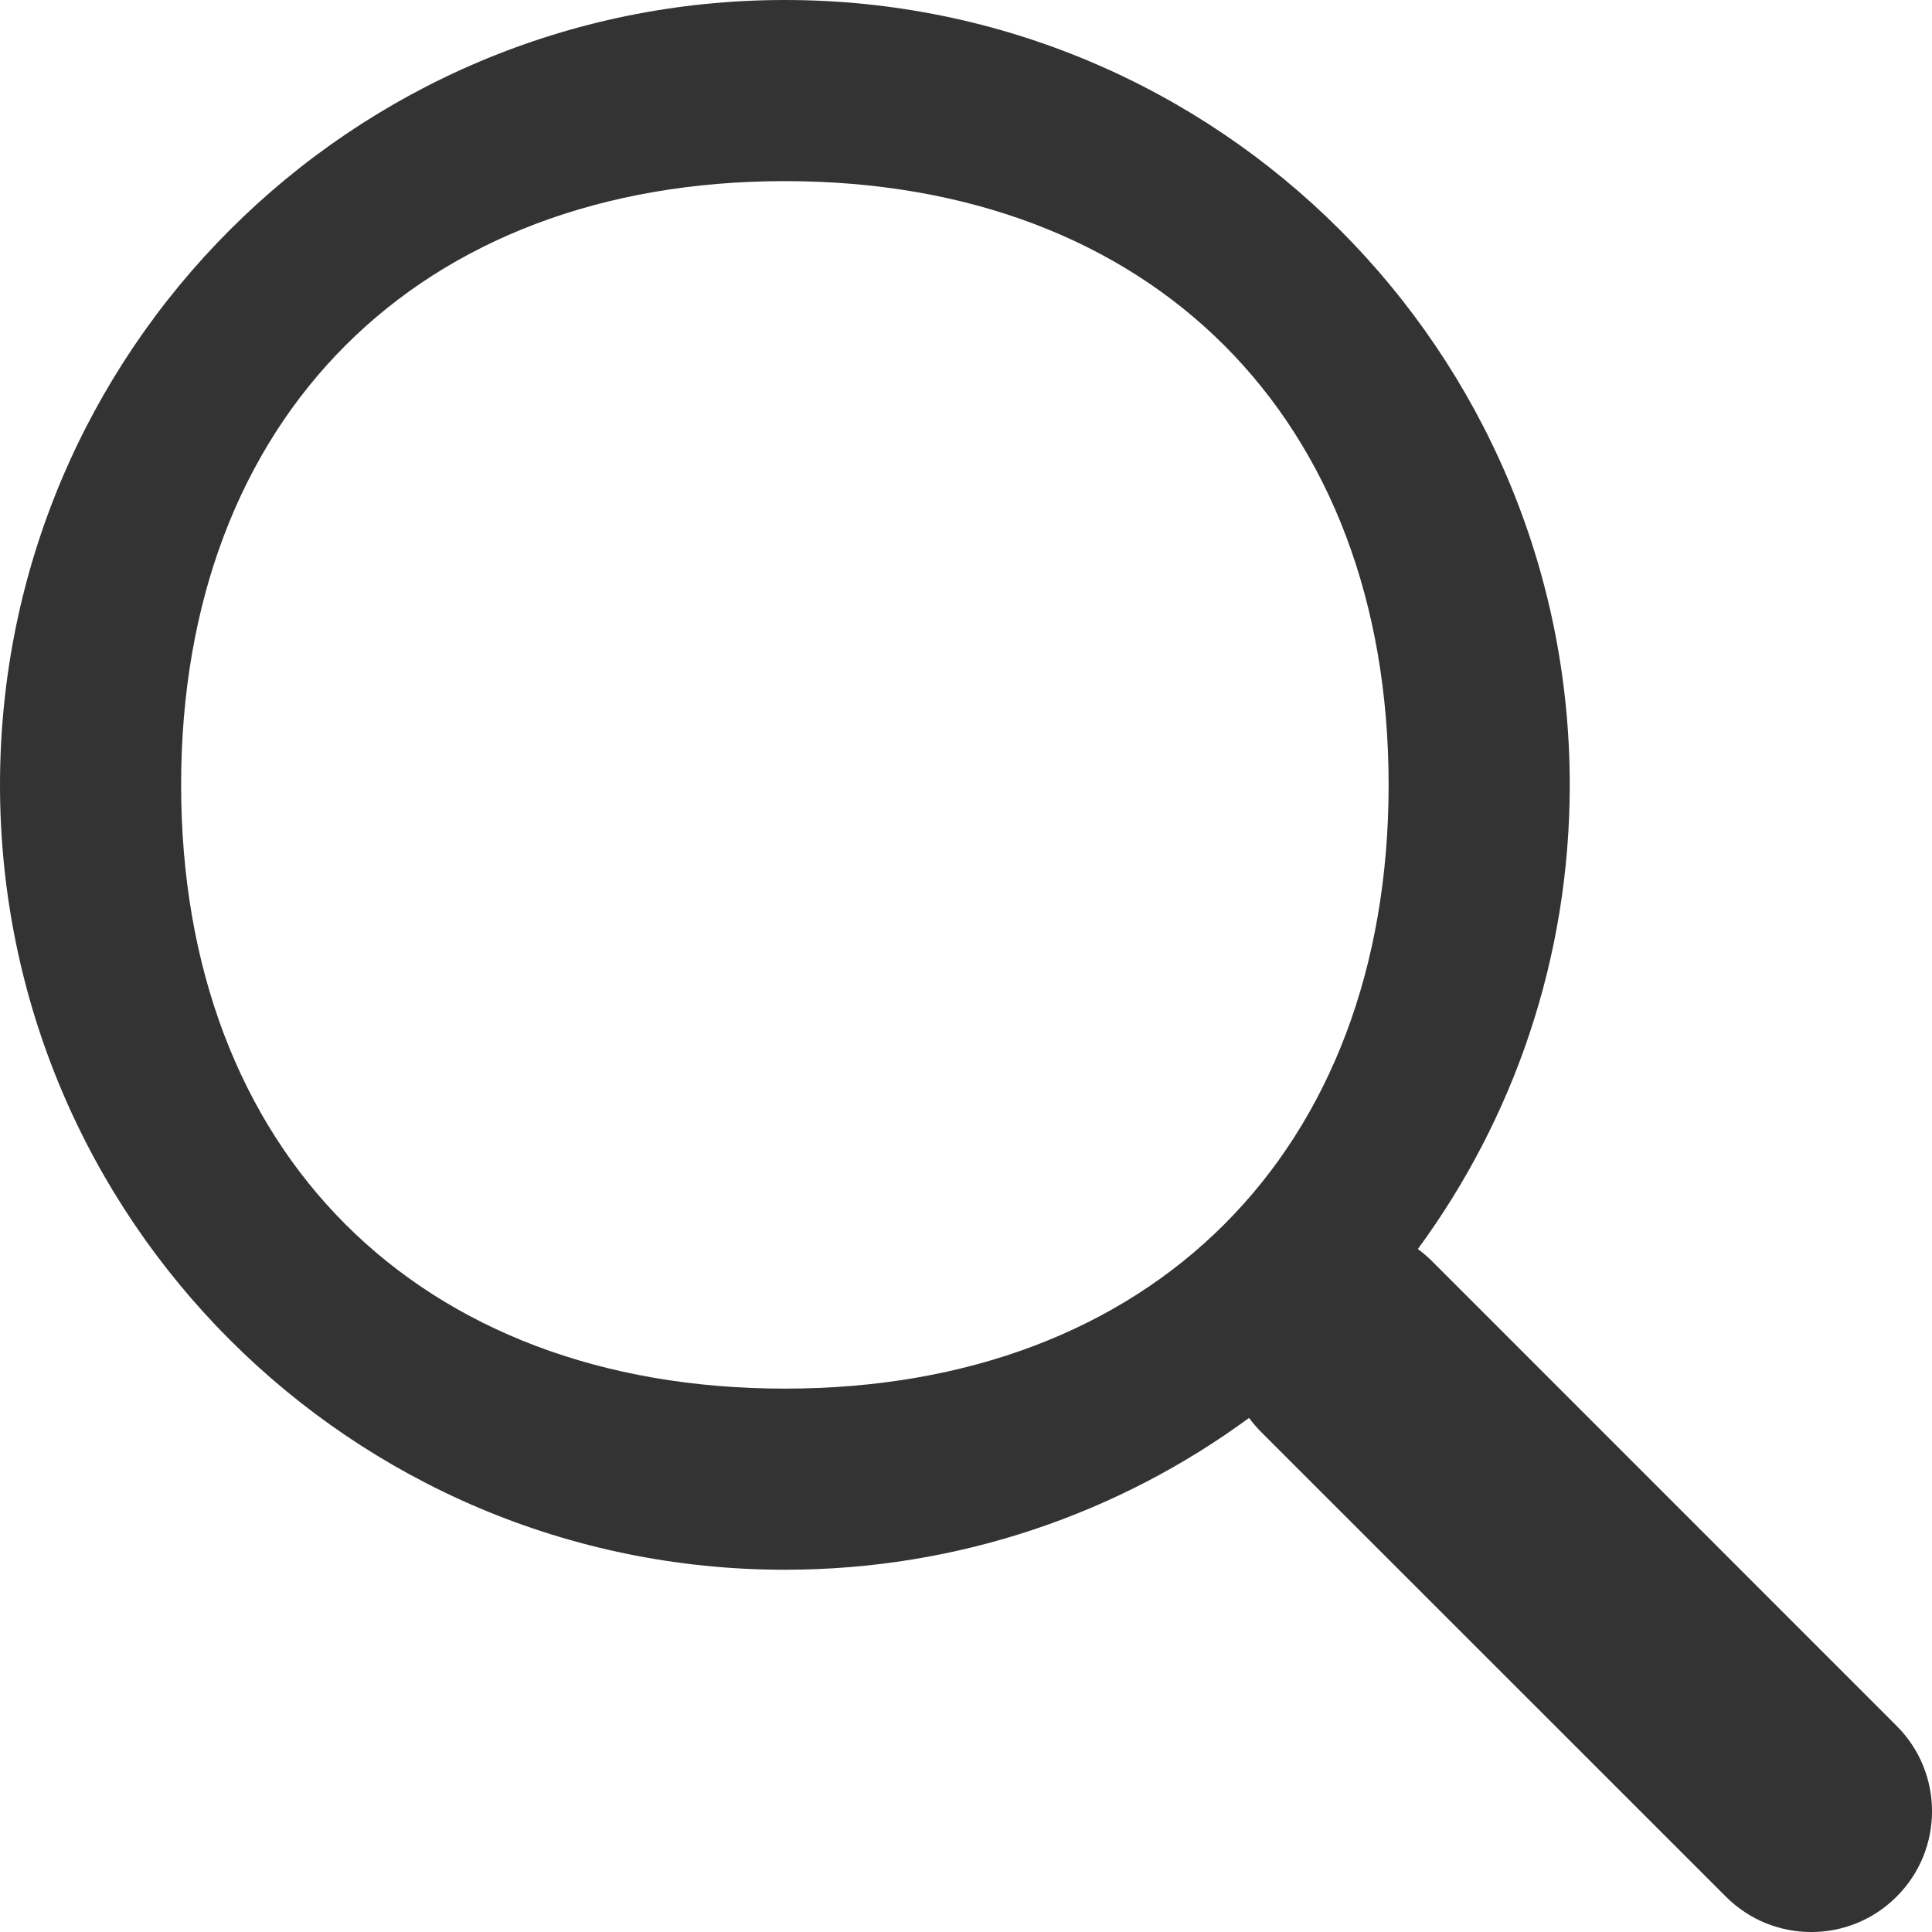
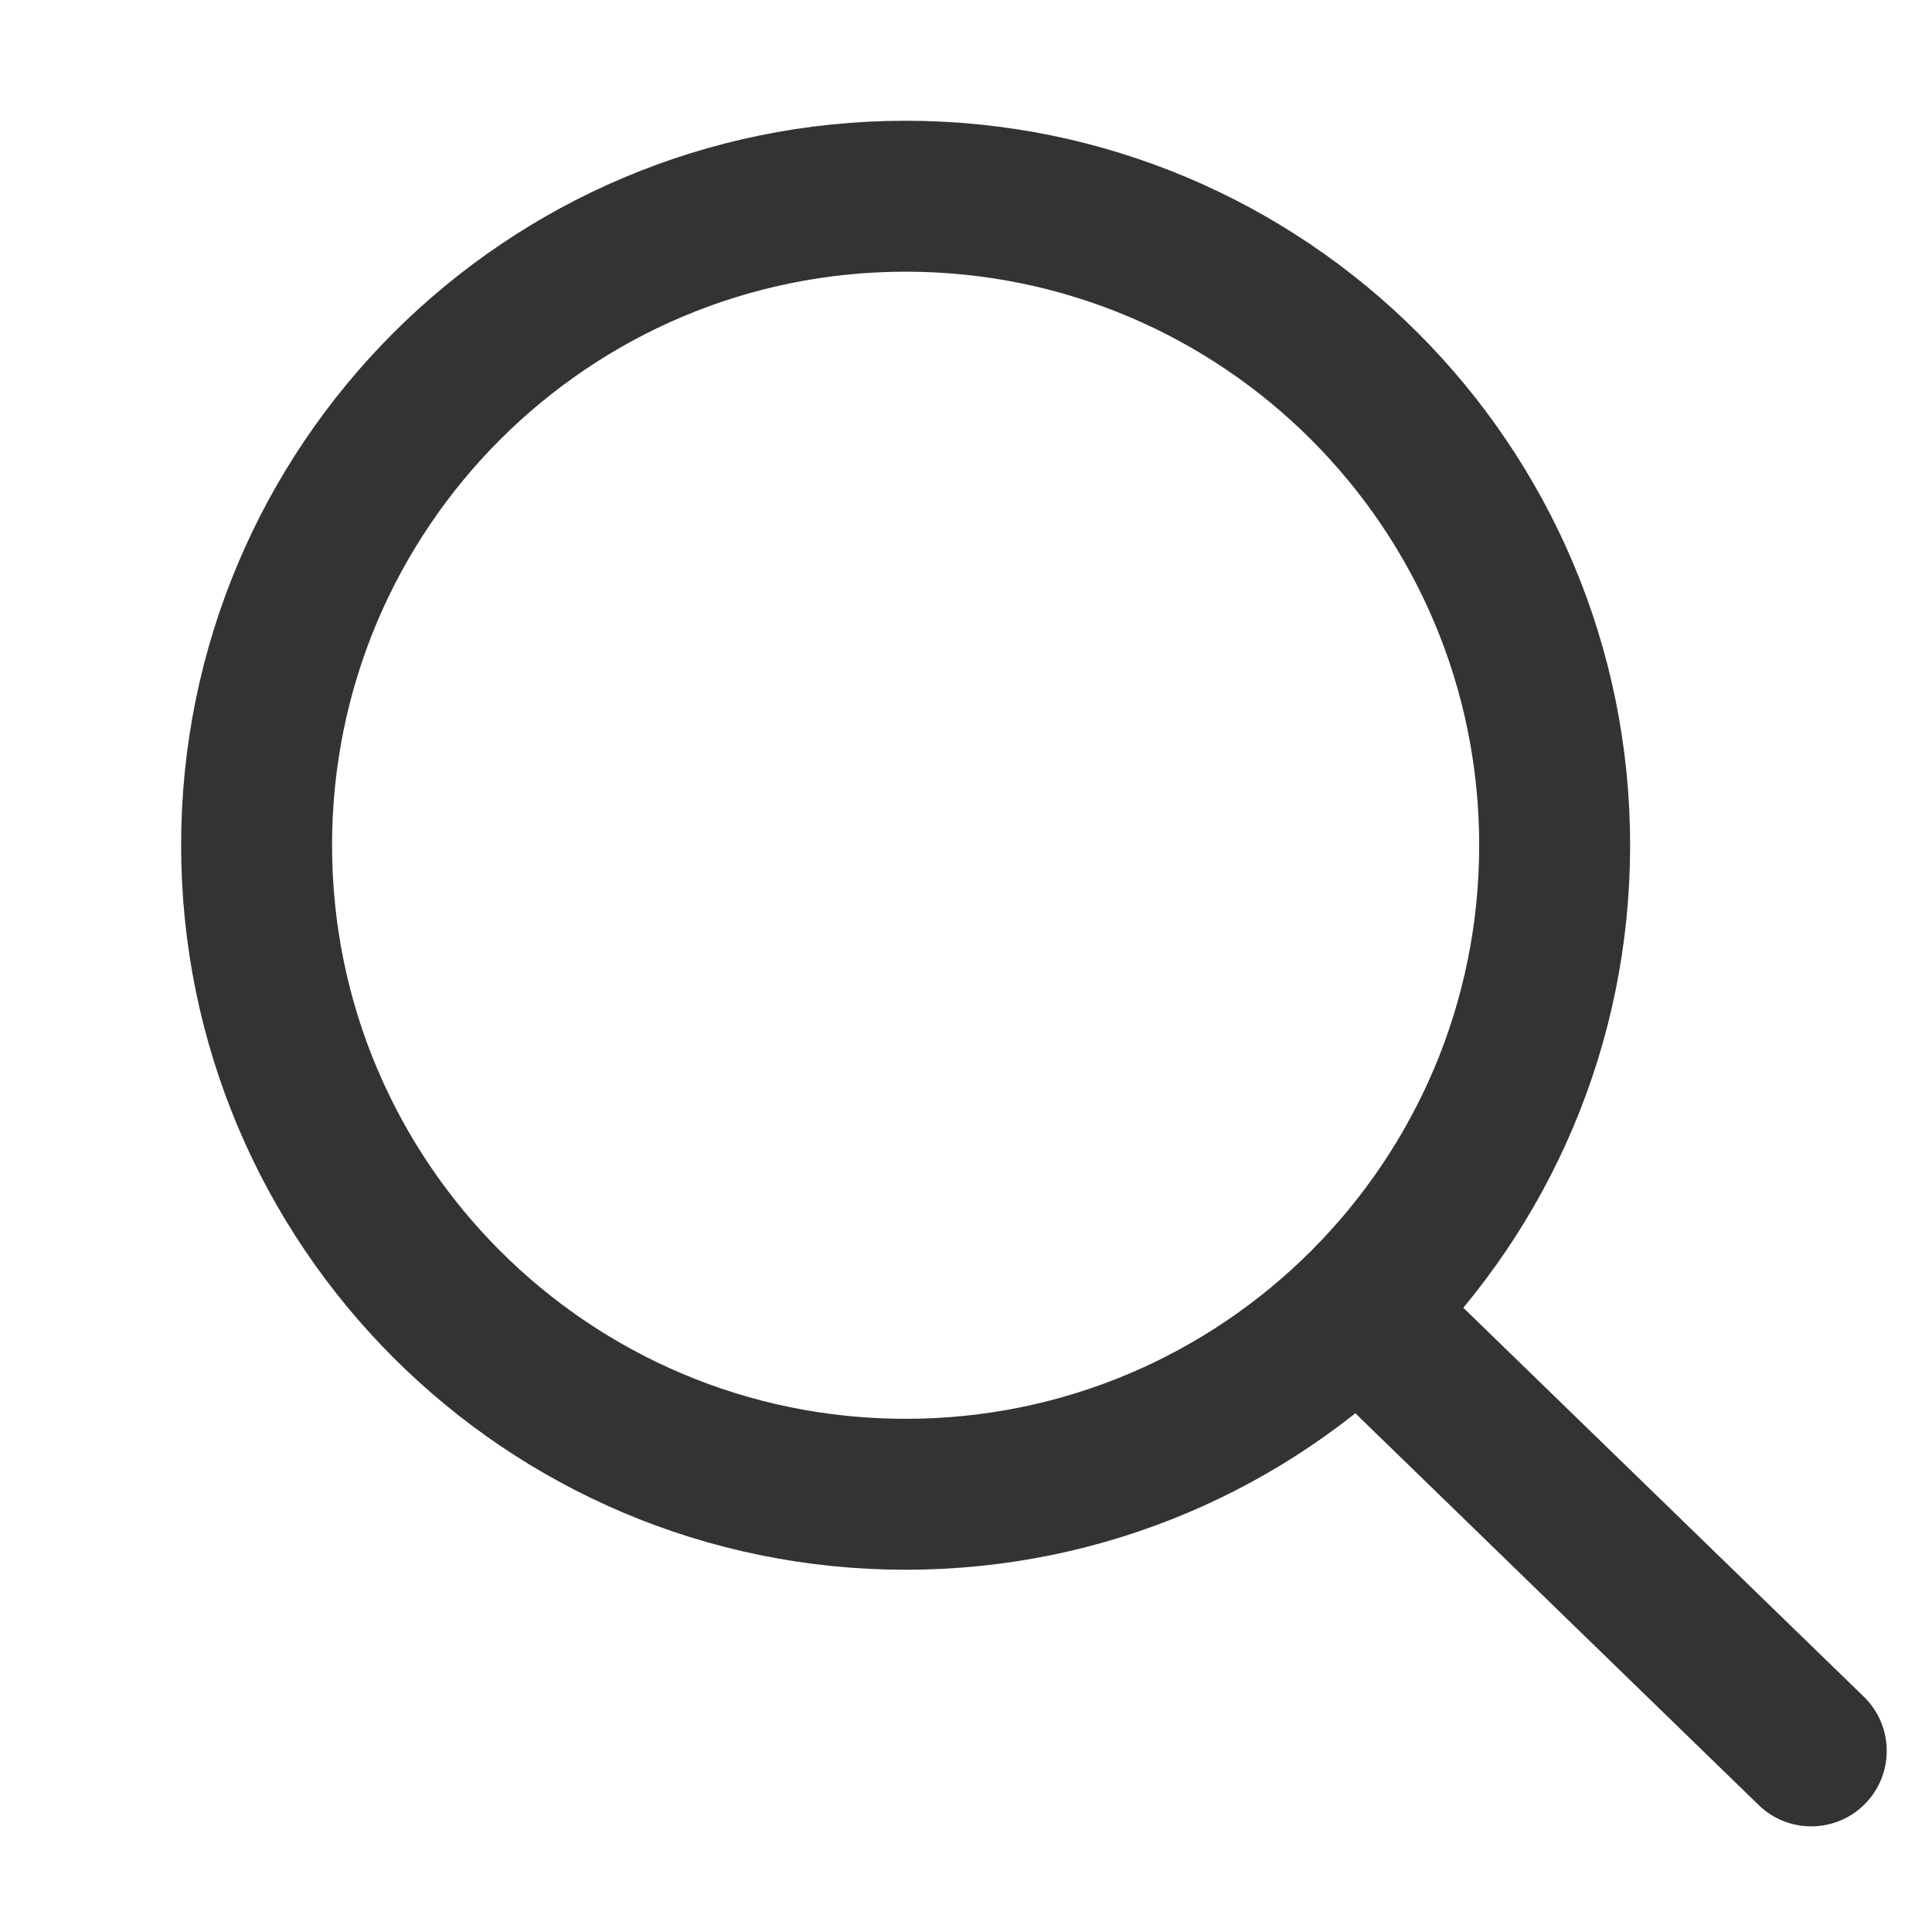
- <svg xmlns="http://www.w3.org/2000/svg" width="16" height="16" viewBox="0 0 16 16" fill="none">
-   <path d="M11.742 10.344C12.533 9.267 13 7.938 13 6.5C13 2.91 10.09 0 6.5 0C2.91 0 0 2.91 0 6.5C0 10.09 2.91 13 6.5 13C7.939 13 9.268 12.533 10.345 11.742L10.344 11.742C10.373 11.782 10.406 11.82 10.442 11.857L14.293 15.707C14.683 16.098 15.317 16.098 15.707 15.707C16.098 15.317 16.098 14.683 15.707 14.293L11.857 10.442C11.82 10.406 11.782 10.373 11.742 10.344ZM11.5 6.5C11.5 9.538 9.538 11.5 6.5 11.5C3.462 11.5 1.5 9.538 1.5 6.5C1.5 3.462 3.462 1.5 6.5 1.5C9.538 1.5 11.5 3.462 11.5 6.5Z" fill="#333333" />
+ <svg xmlns="http://www.w3.org/2000/svg" width="32" height="32" viewBox="0 0 32 32" fill="none">
+   <circle cx="15" cy="14" r="10.75" stroke="#333333" stroke-width="2.5" />
+   <path d="M29.129 29.897C29.624 30.378 30.416 30.366 30.897 29.871C31.378 29.376 31.366 28.584 30.871 28.103L29.129 29.897ZM22.124 23.093L29.129 29.897L30.871 28.103L23.866 21.3L22.124 23.093Z" fill="#333333" />
</svg>
